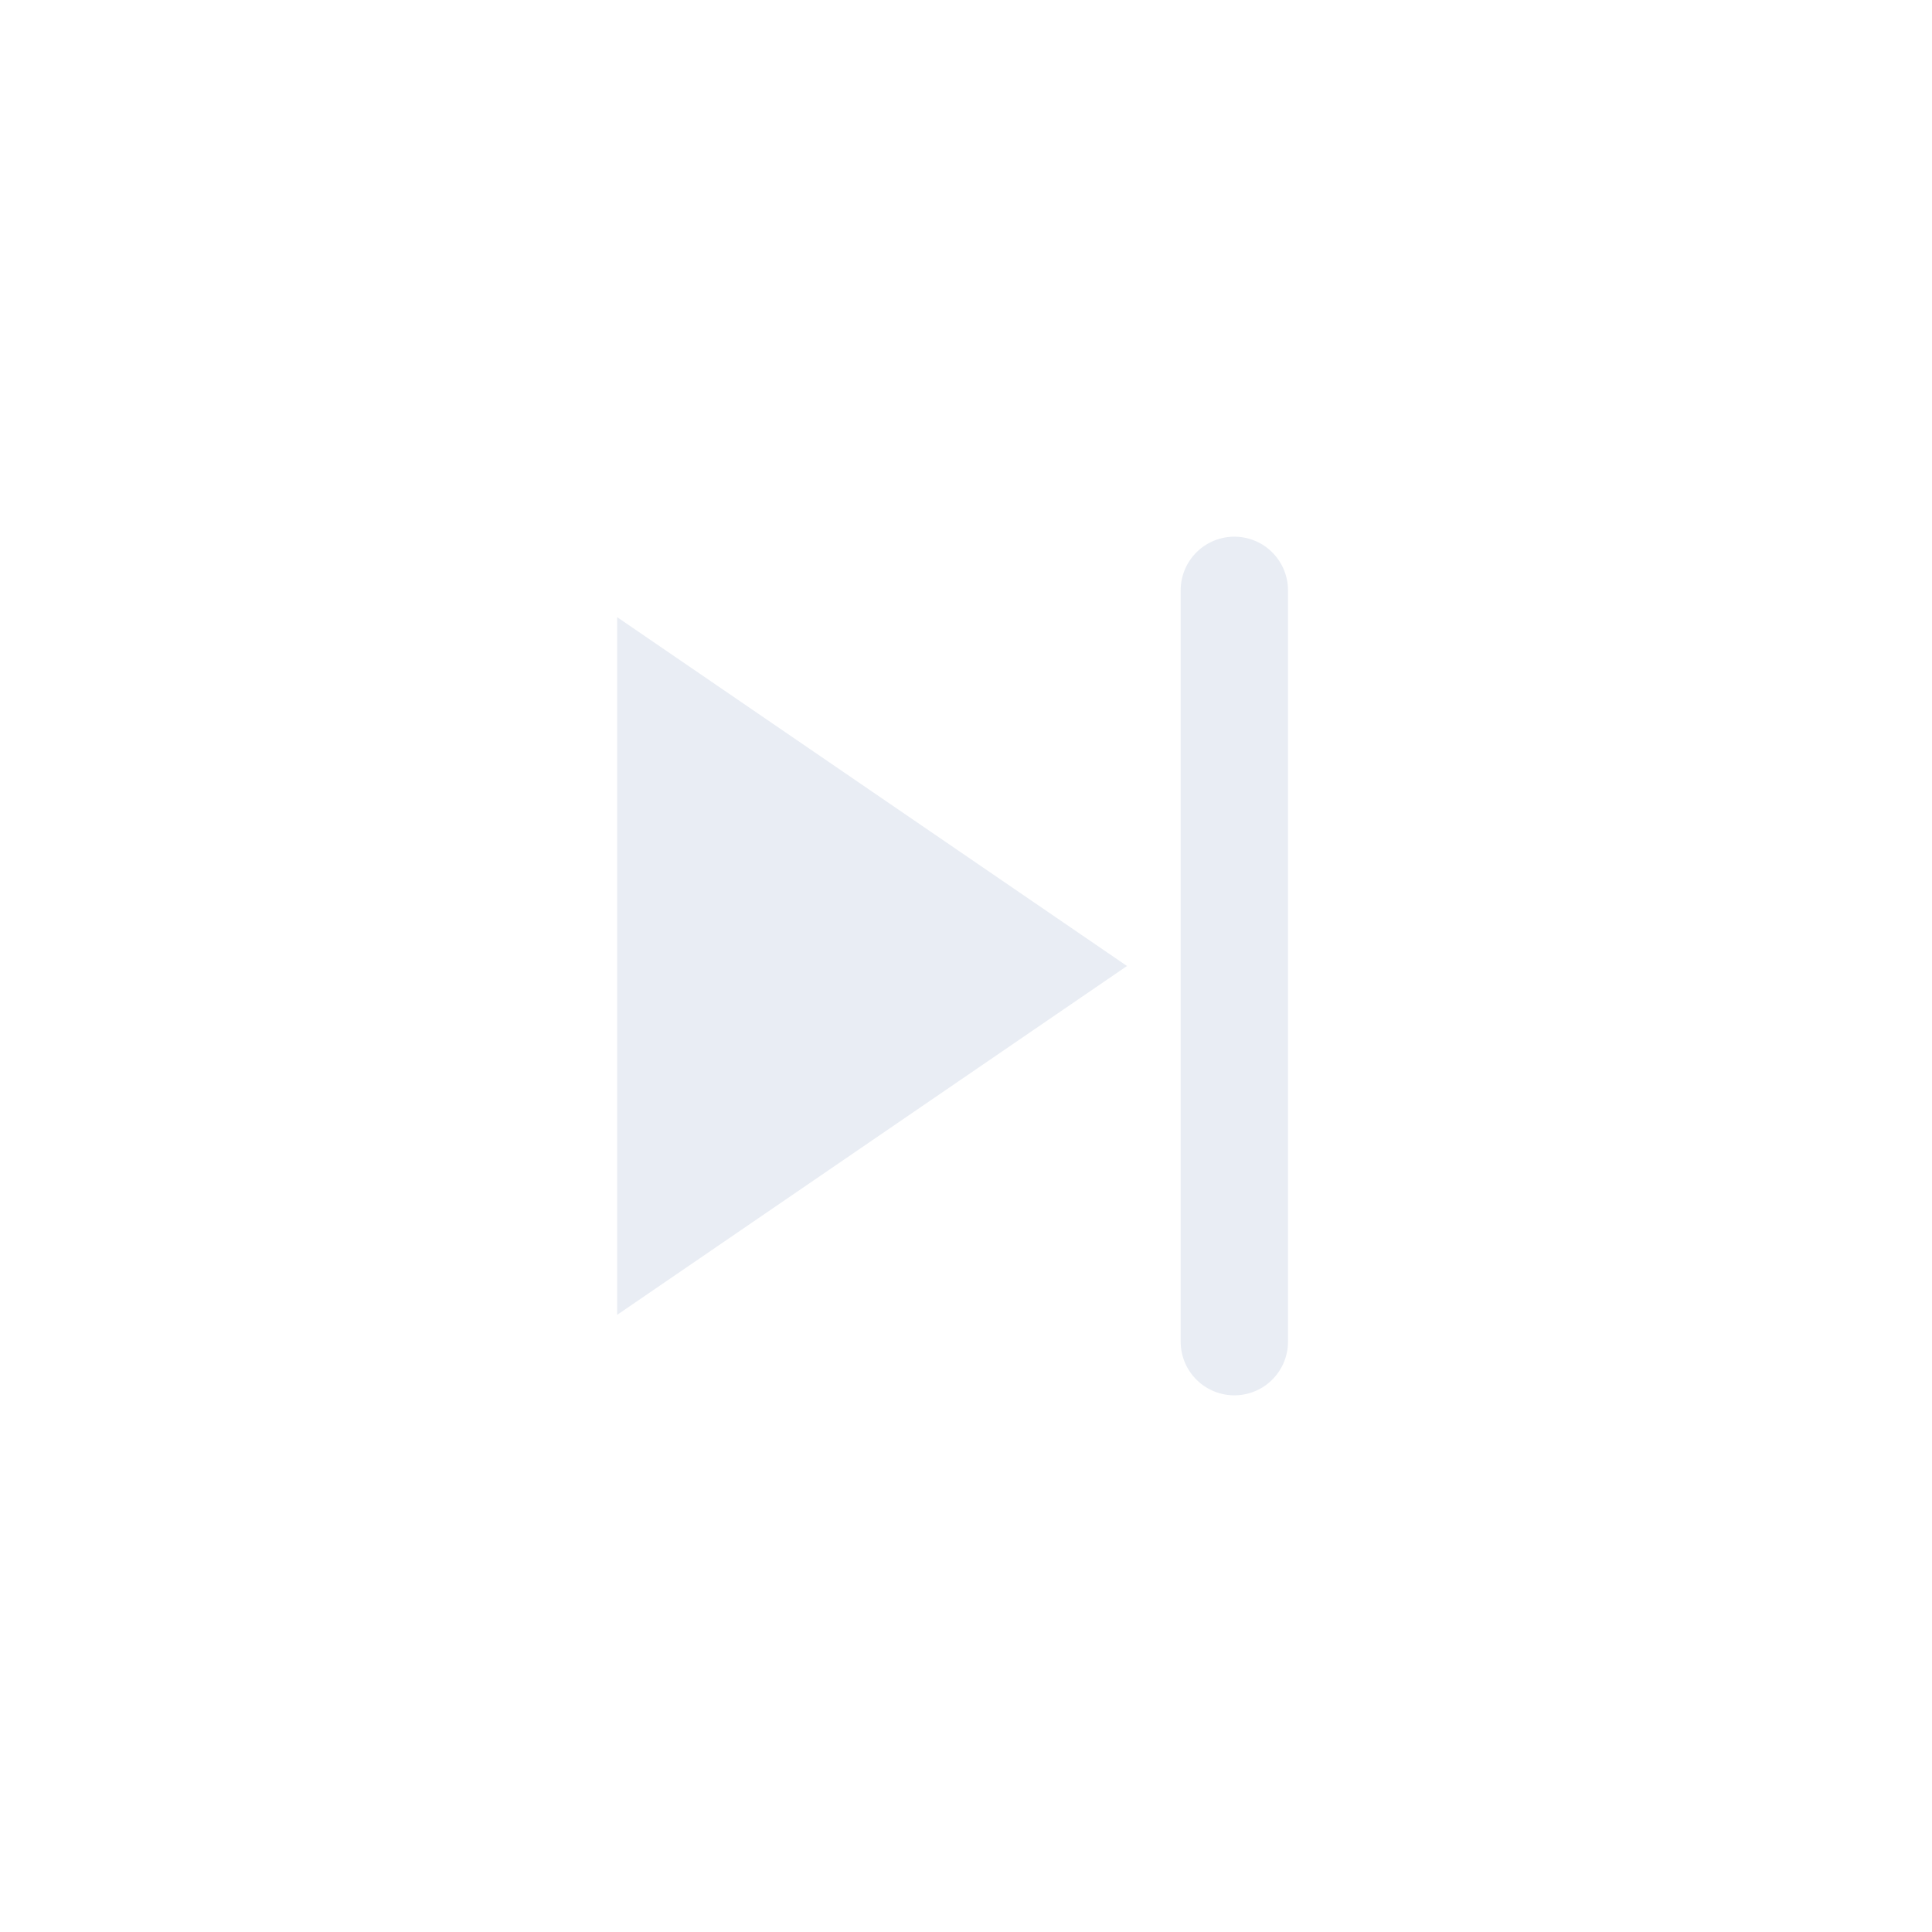
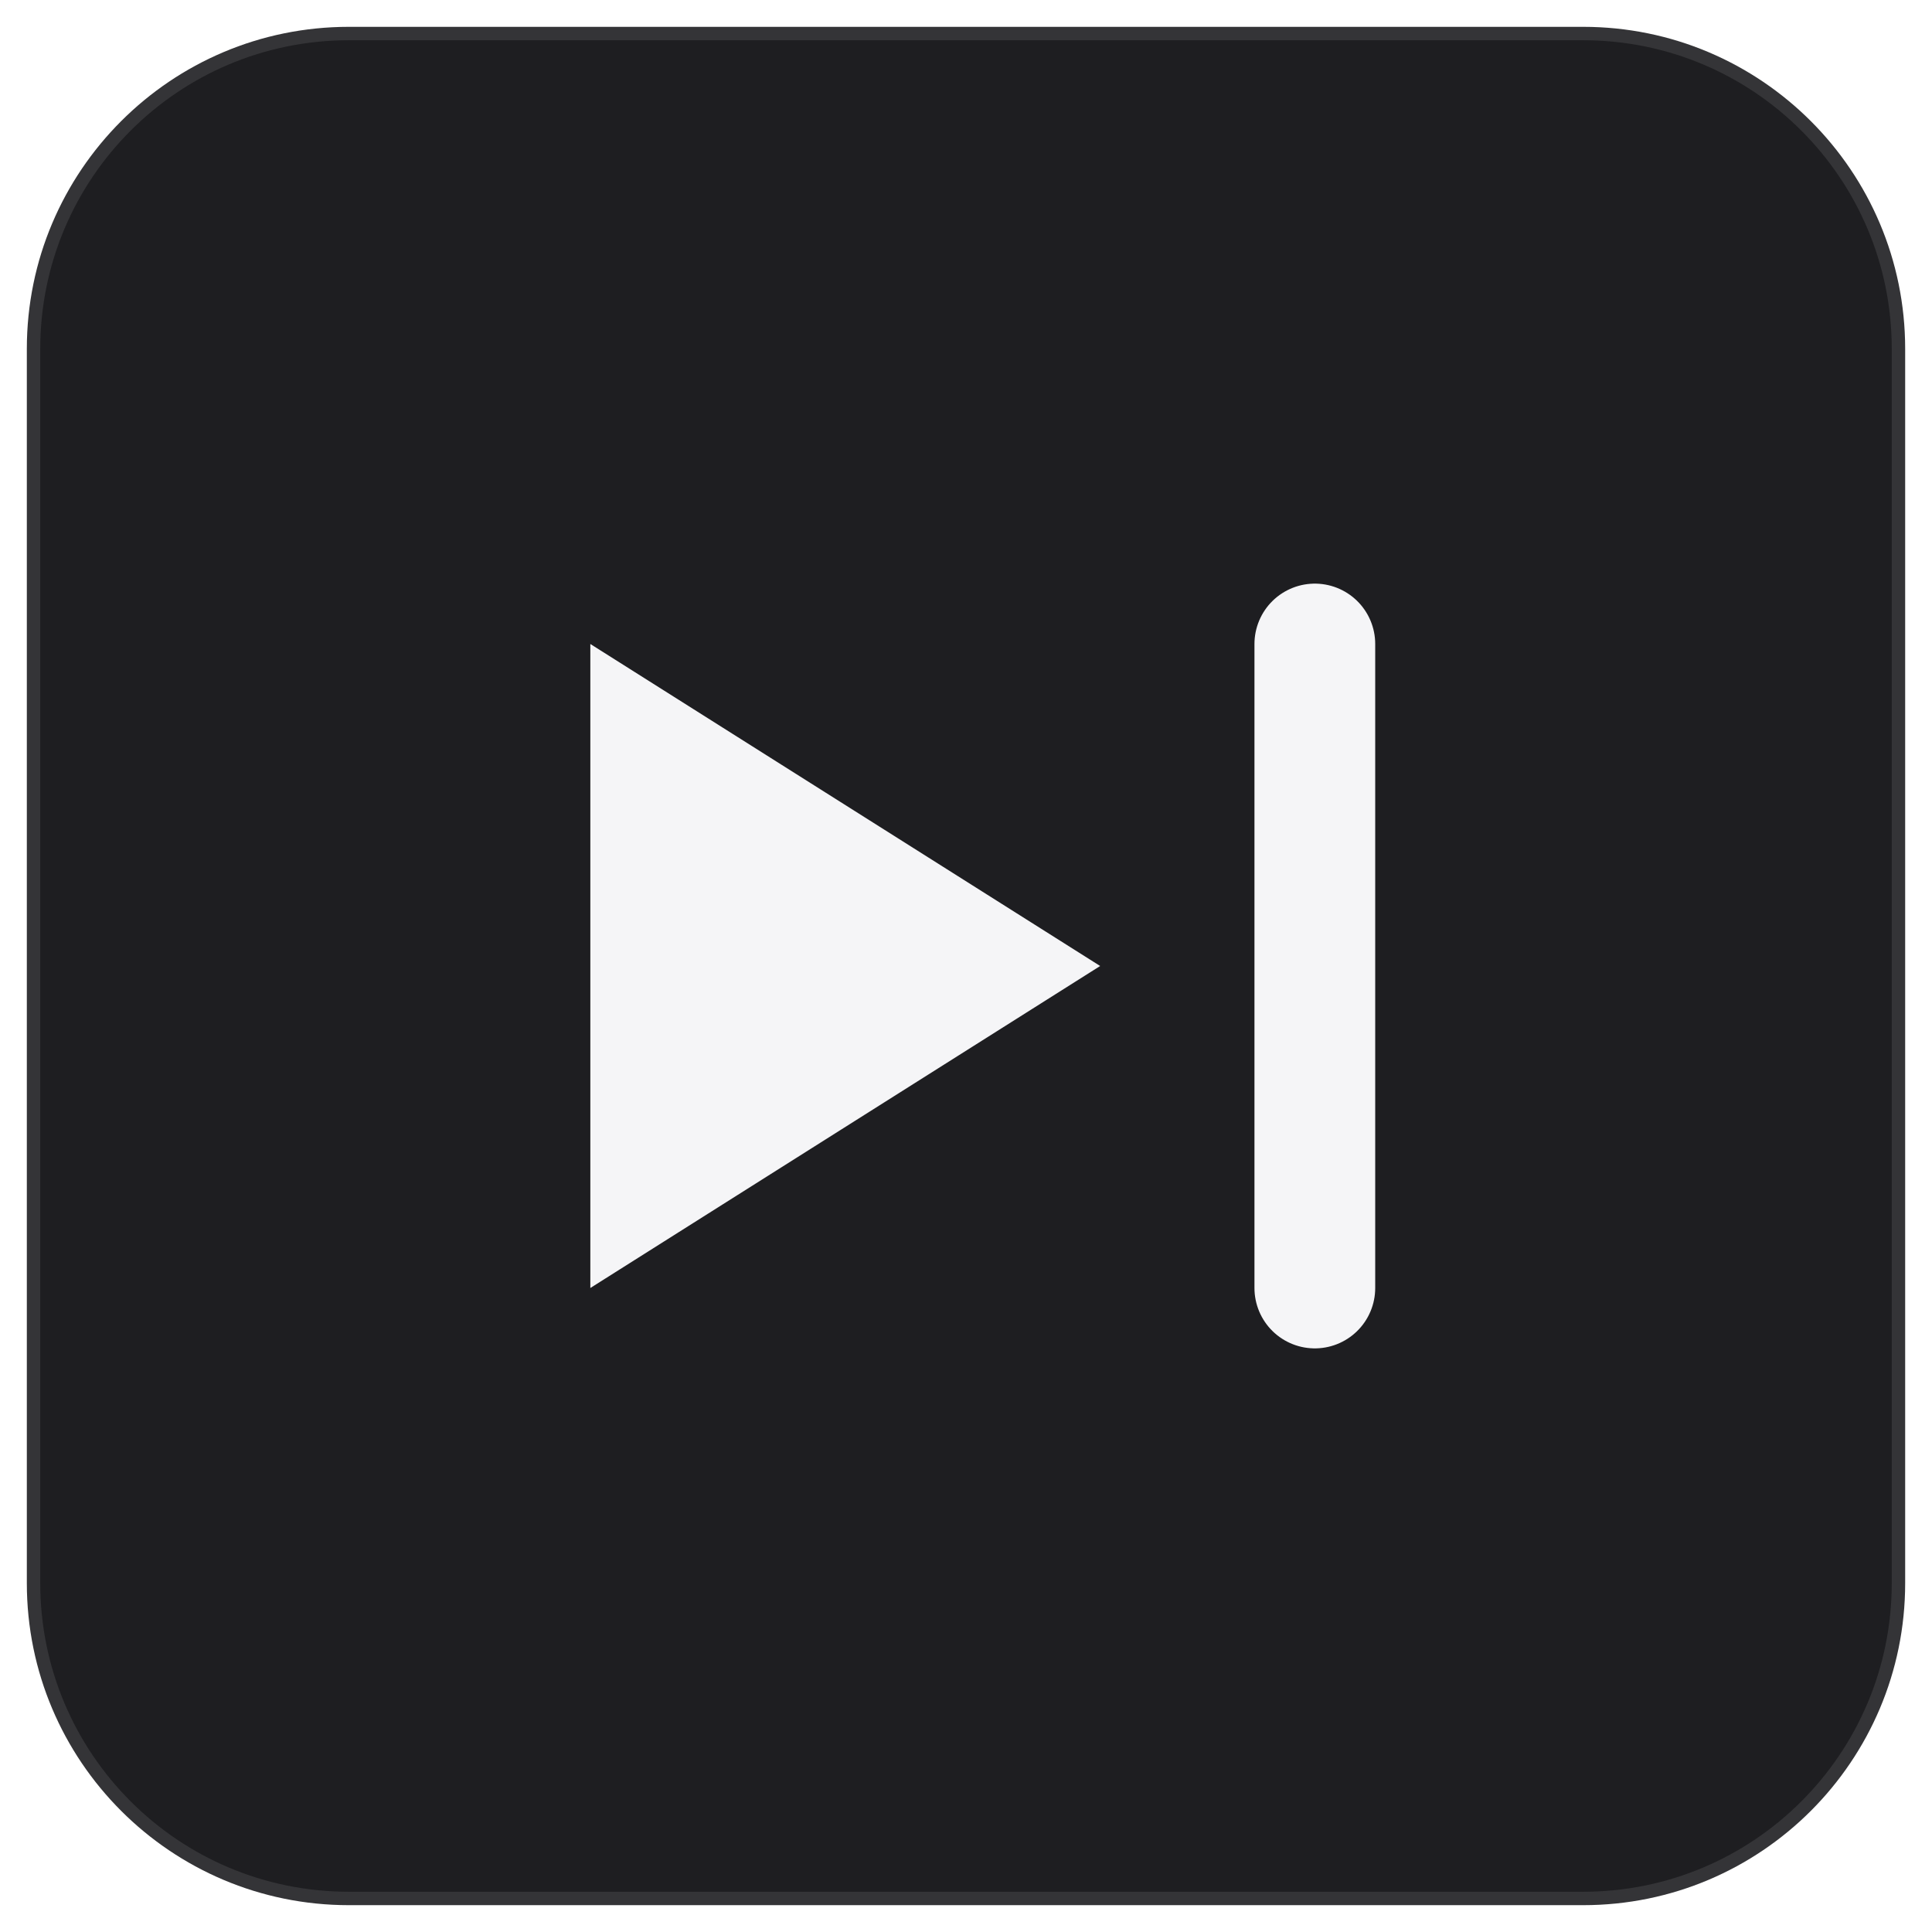
<svg xmlns="http://www.w3.org/2000/svg" viewBox="0 0 144 144">
-   <rect x="2" y="2" width="140" height="140" rx="22" fill="rgba(255,255,255,0.10)" stroke="rgba(255,255,255,0.22)" stroke-width="2" />
-   <line x1="92" y1="44" x2="92" y2="100" stroke="#E9EDF4" stroke-width="8" stroke-linecap="round" />
-   <polygon points="46,46 84,72 46,98" fill="#E9EDF4" />
+   <rect x="2" y="2" width="140" height="140" rx="24" fill="#1E1E21" stroke="rgba(255,255,255,0.10)" stroke-width="2" />
+   <line x1="98" y1="48" x2="98" y2="96" stroke="#F5F5F7" stroke-width="9" stroke-linecap="round" />
+   <polygon points="44,48 82,72 44,96" fill="#F5F5F7" />
</svg>
